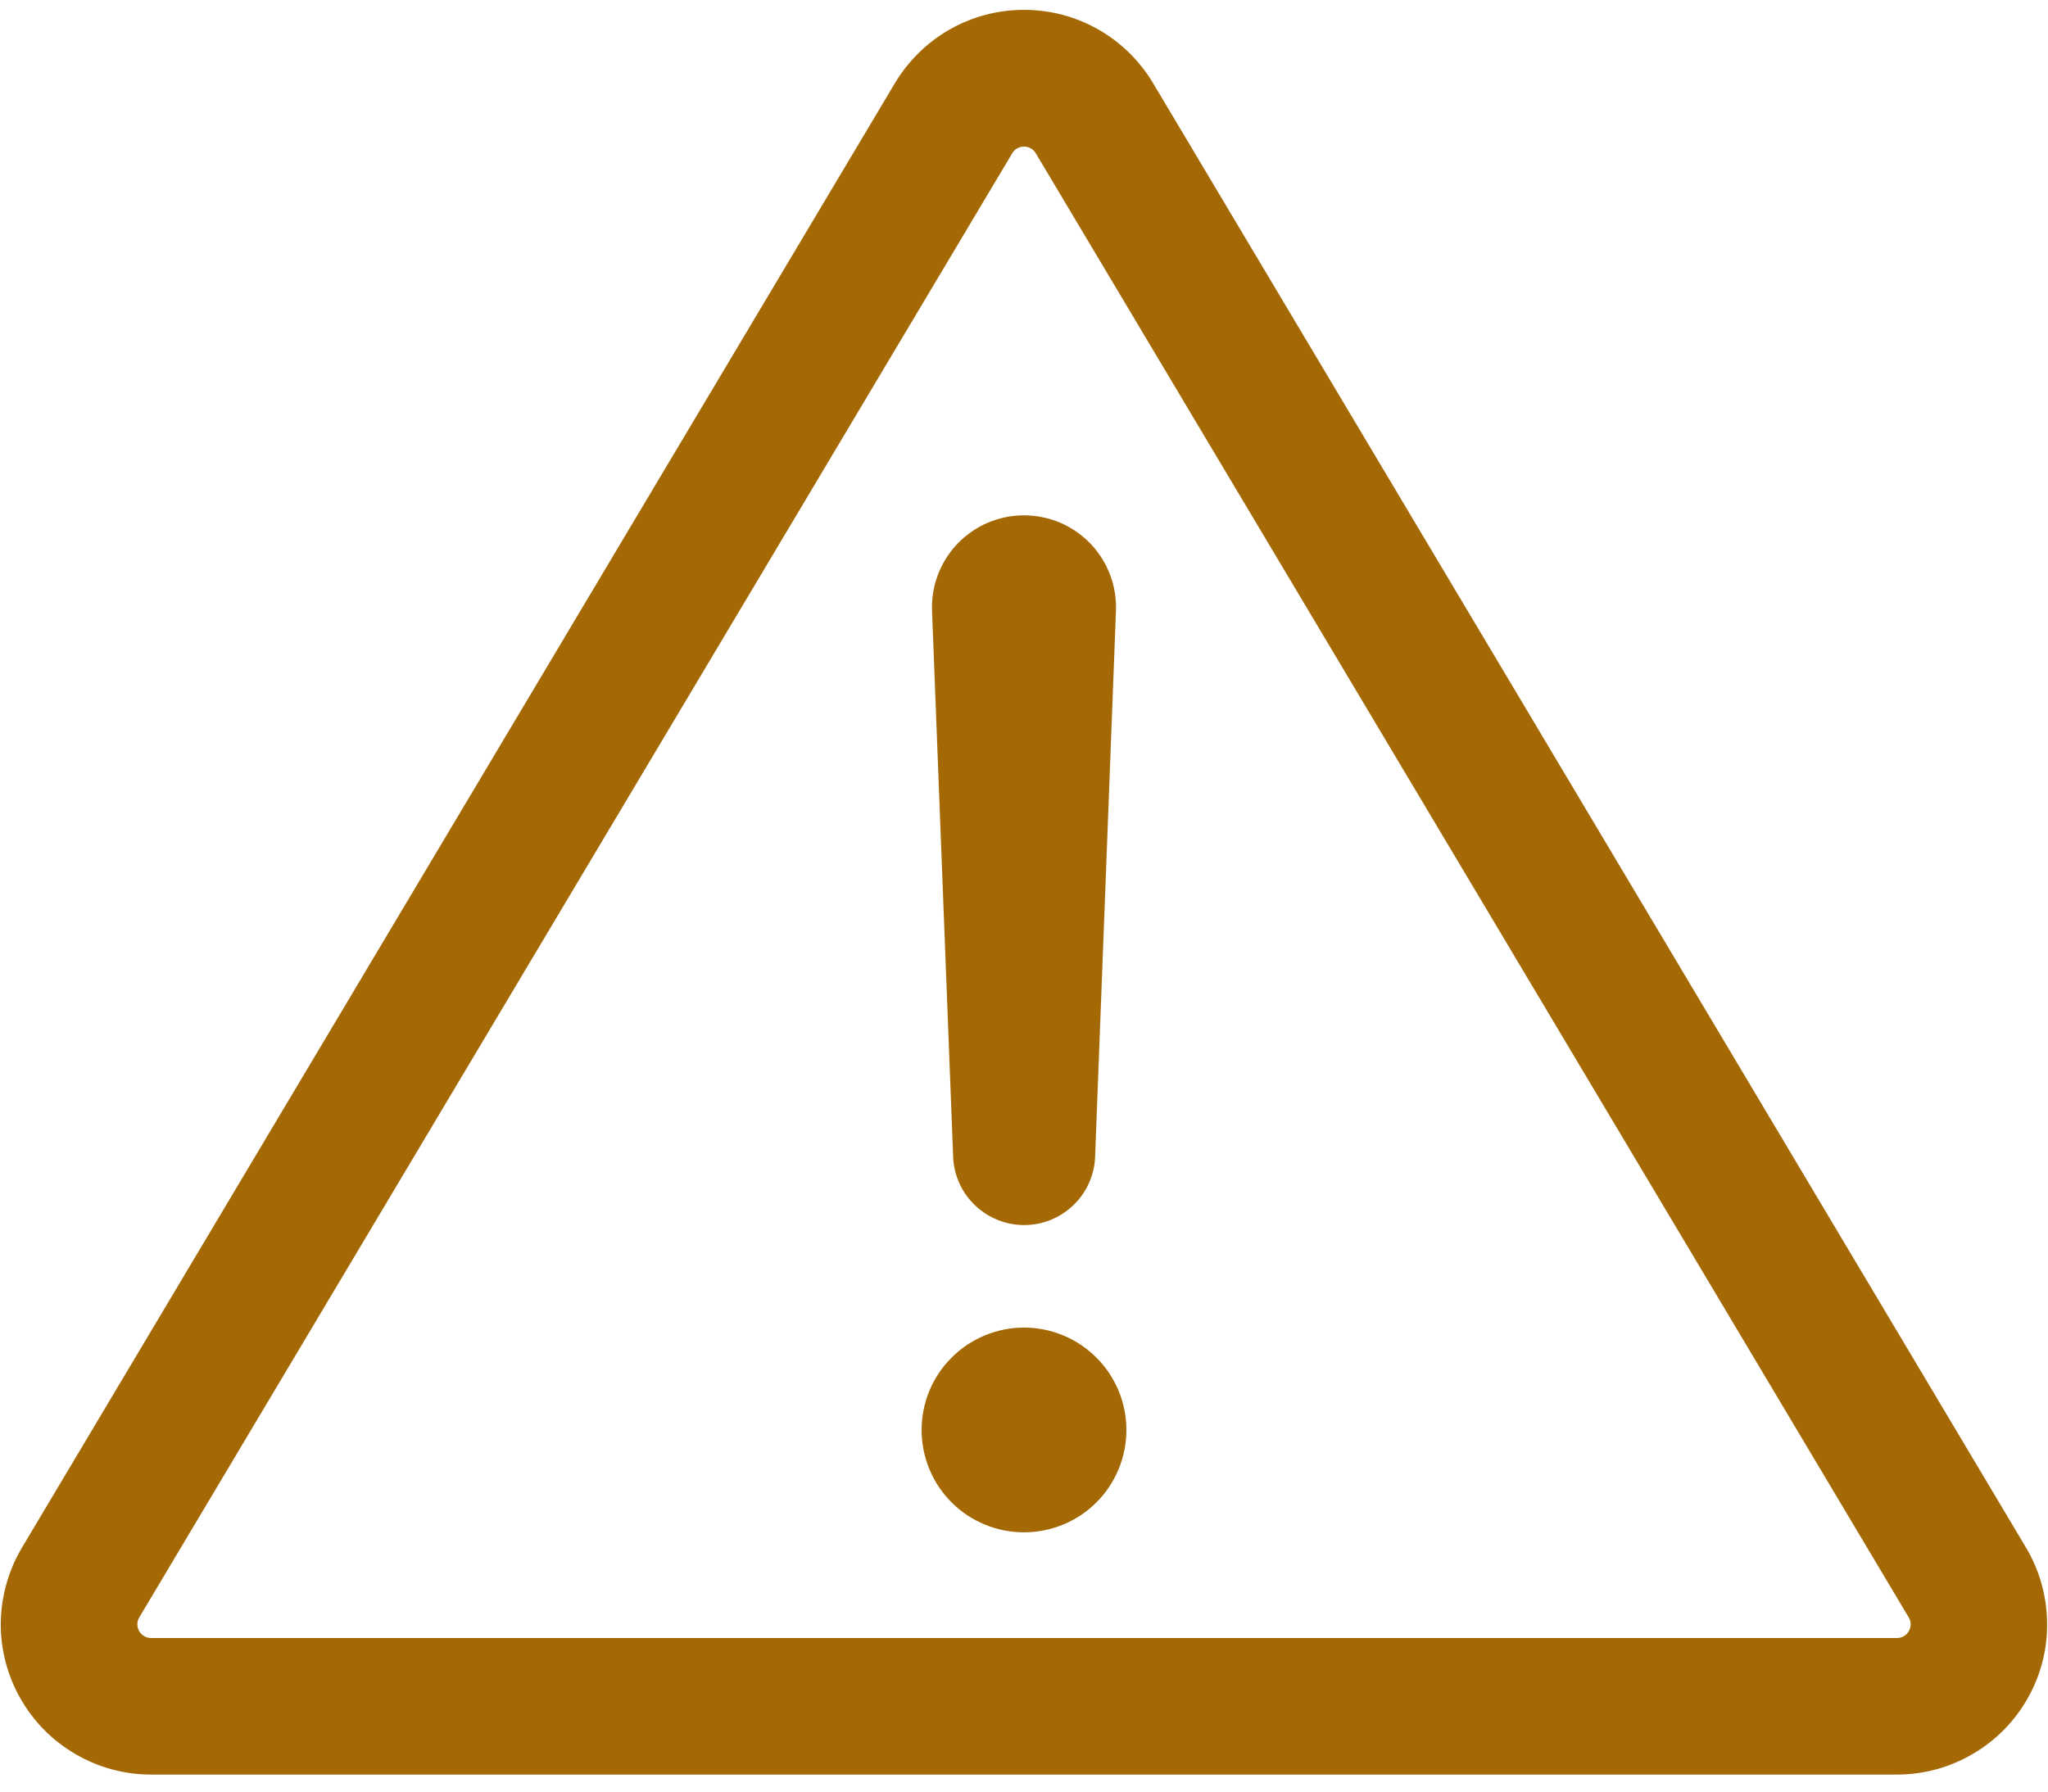
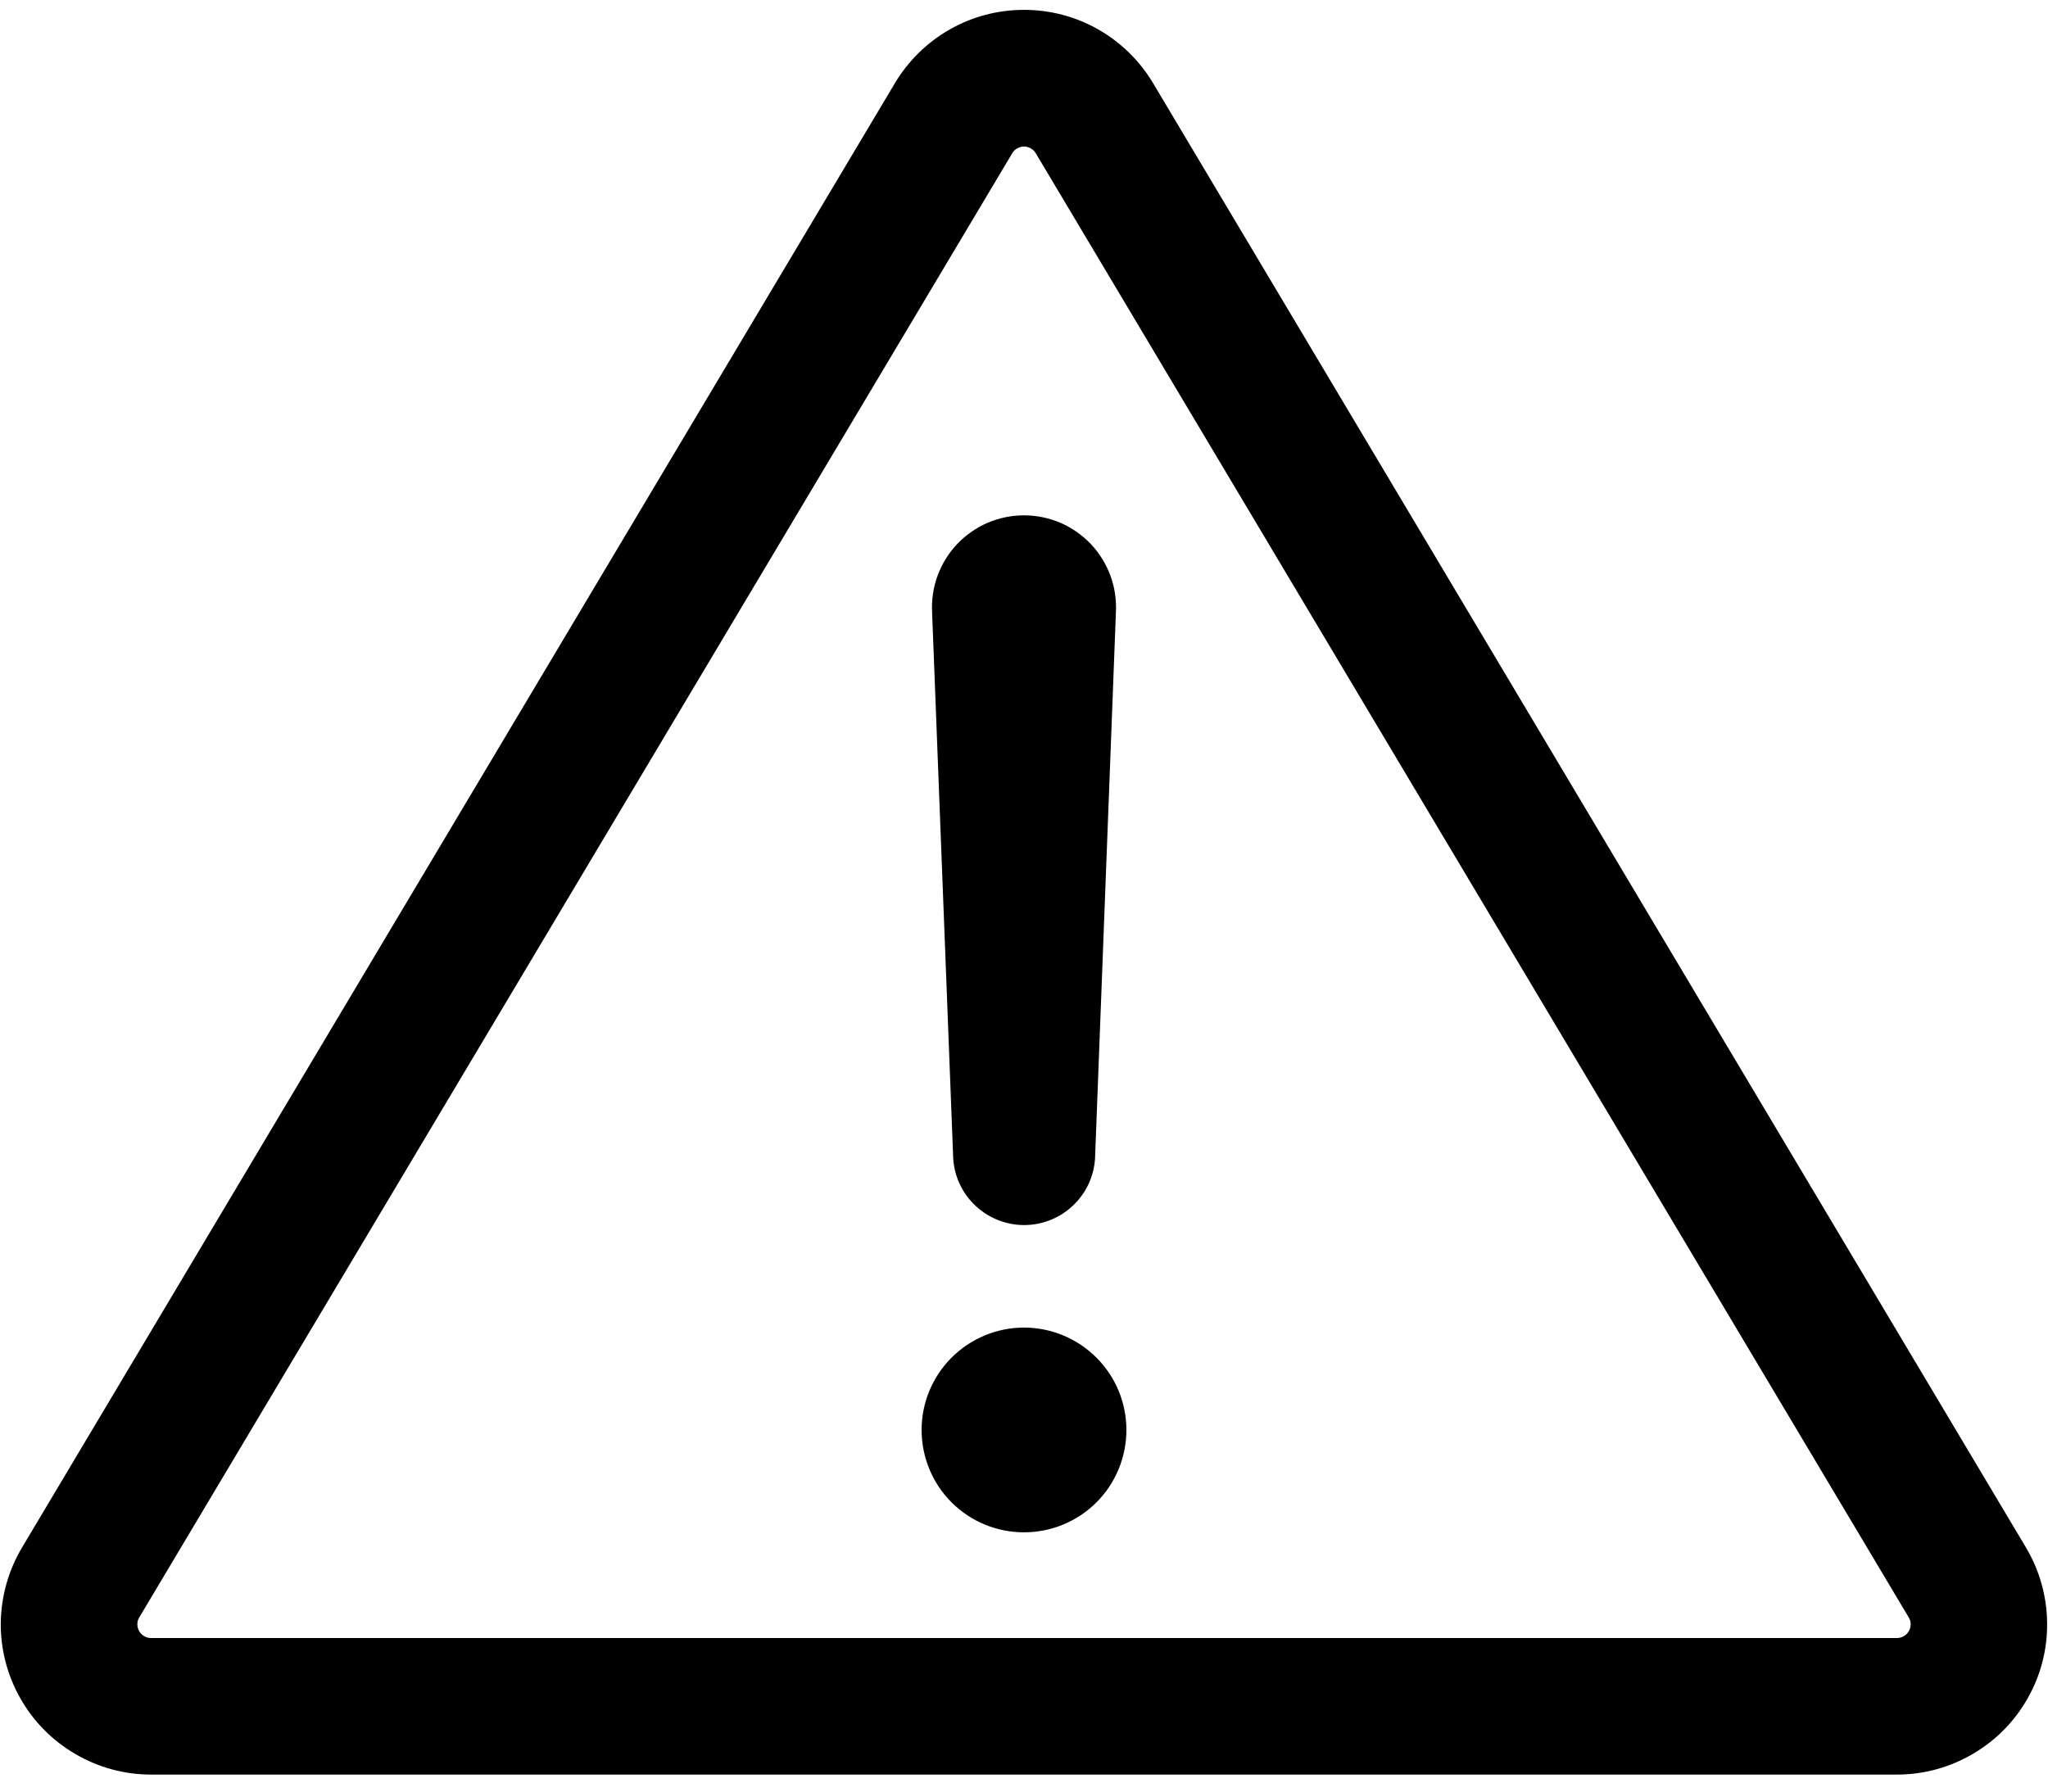
<svg xmlns="http://www.w3.org/2000/svg" width="16" height="14" viewBox="0 0 16 14" fill="none">
-   <path fill-rule="evenodd" clip-rule="evenodd" d="M9.008 0.649C8.904 0.475 8.756 0.33 8.58 0.23C8.403 0.129 8.203 0.077 8 0.077C7.797 0.077 7.597 0.129 7.42 0.23C7.244 0.33 7.096 0.475 6.992 0.649L0.172 12.093C0.066 12.271 0.009 12.474 0.006 12.681C0.004 12.888 0.057 13.093 0.16 13.273C0.262 13.453 0.41 13.603 0.59 13.707C0.769 13.812 0.972 13.867 1.18 13.867H14.82C15.028 13.867 15.231 13.812 15.41 13.707C15.59 13.603 15.738 13.453 15.84 13.273C15.943 13.093 15.996 12.888 15.993 12.681C15.991 12.474 15.934 12.271 15.828 12.093L9.008 0.649ZM7.909 1.196C7.919 1.18 7.932 1.167 7.948 1.159C7.964 1.15 7.982 1.145 8 1.145C8.018 1.145 8.036 1.15 8.052 1.159C8.068 1.167 8.081 1.18 8.091 1.196L14.912 12.639C14.922 12.655 14.927 12.673 14.927 12.692C14.927 12.711 14.922 12.73 14.913 12.746C14.904 12.762 14.89 12.776 14.874 12.785C14.858 12.795 14.839 12.8 14.82 12.8H1.18C1.161 12.8 1.142 12.795 1.126 12.785C1.11 12.776 1.096 12.762 1.087 12.746C1.078 12.73 1.073 12.711 1.073 12.692C1.073 12.673 1.078 12.655 1.088 12.639L7.909 1.196ZM7.282 4.785C7.277 4.687 7.291 4.59 7.325 4.498C7.359 4.406 7.411 4.322 7.478 4.251C7.545 4.181 7.626 4.124 7.716 4.085C7.806 4.047 7.902 4.027 8 4.027C8.098 4.027 8.194 4.047 8.284 4.085C8.374 4.124 8.455 4.181 8.522 4.251C8.589 4.322 8.641 4.406 8.675 4.498C8.709 4.59 8.723 4.687 8.718 4.785L8.555 9.053C8.546 9.194 8.484 9.326 8.381 9.422C8.278 9.519 8.142 9.573 8.001 9.573C7.86 9.573 7.724 9.519 7.621 9.422C7.518 9.326 7.456 9.194 7.447 9.053L7.282 4.785ZM8.8 11.174C8.8 11.386 8.716 11.59 8.566 11.74C8.416 11.89 8.212 11.974 8 11.974C7.788 11.974 7.584 11.89 7.434 11.74C7.284 11.59 7.2 11.386 7.2 11.174C7.2 10.962 7.284 10.759 7.434 10.609C7.584 10.459 7.788 10.374 8 10.374C8.212 10.374 8.416 10.459 8.566 10.609C8.716 10.759 8.8 10.962 8.8 11.174Z" fill="#A46904" />
+   <path fill-rule="evenodd" clip-rule="evenodd" d="M9.008 0.649C8.904 0.475 8.756 0.33 8.58 0.23C8.403 0.129 8.203 0.077 8 0.077C7.797 0.077 7.597 0.129 7.42 0.23C7.244 0.33 7.096 0.475 6.992 0.649L0.172 12.093C0.066 12.271 0.009 12.474 0.006 12.681C0.004 12.888 0.057 13.093 0.16 13.273C0.262 13.453 0.41 13.603 0.59 13.707C0.769 13.812 0.972 13.867 1.18 13.867H14.82C15.028 13.867 15.231 13.812 15.41 13.707C15.59 13.603 15.738 13.453 15.84 13.273C15.943 13.093 15.996 12.888 15.993 12.681C15.991 12.474 15.934 12.271 15.828 12.093L9.008 0.649ZM7.909 1.196C7.919 1.18 7.932 1.167 7.948 1.159C7.964 1.15 7.982 1.145 8 1.145C8.018 1.145 8.036 1.15 8.052 1.159C8.068 1.167 8.081 1.18 8.091 1.196L14.912 12.639C14.922 12.655 14.927 12.673 14.927 12.692C14.927 12.711 14.922 12.73 14.913 12.746C14.904 12.762 14.89 12.776 14.874 12.785C14.858 12.795 14.839 12.8 14.82 12.8H1.18C1.161 12.8 1.142 12.795 1.126 12.785C1.11 12.776 1.096 12.762 1.087 12.746C1.078 12.73 1.073 12.711 1.073 12.692C1.073 12.673 1.078 12.655 1.088 12.639L7.909 1.196ZM7.282 4.785C7.277 4.687 7.291 4.59 7.325 4.498C7.359 4.406 7.411 4.322 7.478 4.251C7.545 4.181 7.626 4.124 7.716 4.085C7.806 4.047 7.902 4.027 8 4.027C8.098 4.027 8.194 4.047 8.284 4.085C8.374 4.124 8.455 4.181 8.522 4.251C8.589 4.322 8.641 4.406 8.675 4.498C8.709 4.59 8.723 4.687 8.718 4.785L8.555 9.053C8.546 9.194 8.484 9.326 8.381 9.422C8.278 9.519 8.142 9.573 8.001 9.573C7.86 9.573 7.724 9.519 7.621 9.422C7.518 9.326 7.456 9.194 7.447 9.053L7.282 4.785ZM8.8 11.174C8.8 11.386 8.716 11.59 8.566 11.74C8.416 11.89 8.212 11.974 8 11.974C7.788 11.974 7.584 11.89 7.434 11.74C7.284 11.59 7.2 11.386 7.2 11.174C7.2 10.962 7.284 10.759 7.434 10.609C7.584 10.459 7.788 10.374 8 10.374C8.212 10.374 8.416 10.459 8.566 10.609C8.716 10.759 8.8 10.962 8.8 11.174Z" fill="currentColor" />
</svg>
